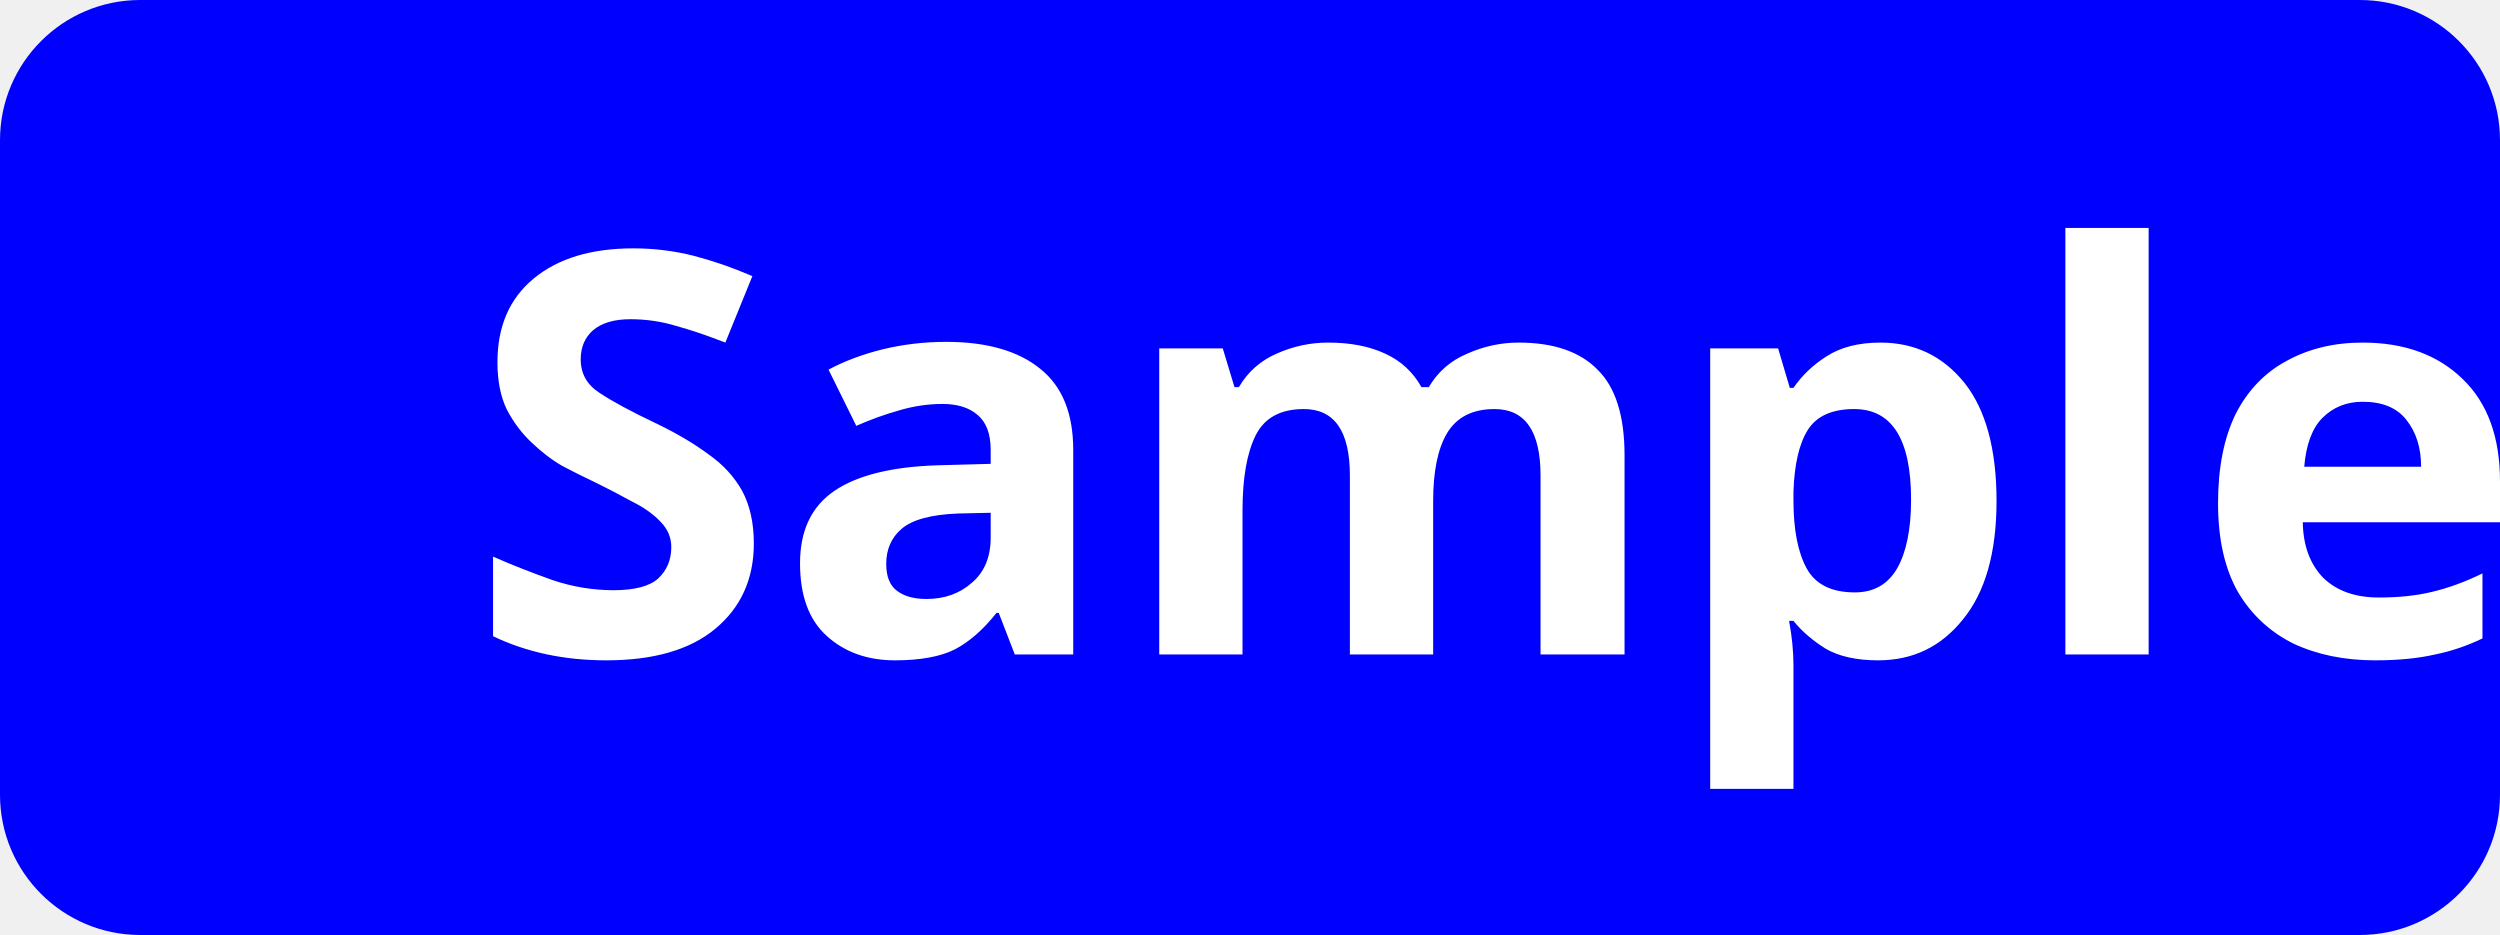
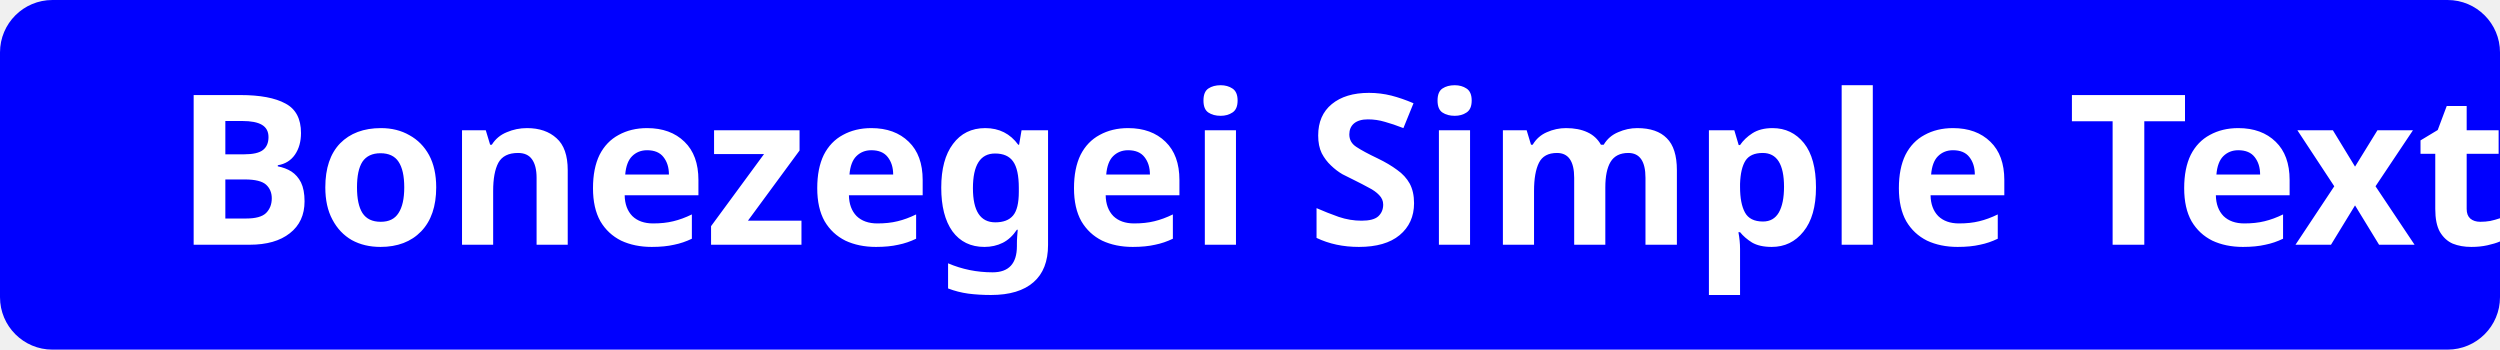
<svg xmlns="http://www.w3.org/2000/svg" viewBox="0 0 10px 10px">
  <style>
    .small {
      font: bold 12px sans-serif;
    }

  </style>
  <g>
    <rect x="0" width="100%" height="20" rx="3" fill="blue" id="rect1" />
-     <text x="10" y="14" class="small" id="text1" fill="white">Sample</text>
+     <text x="10" y="14" class="small" id="text1" fill="white">Bonezegei Simple Text </text>
  </g>
</svg>
